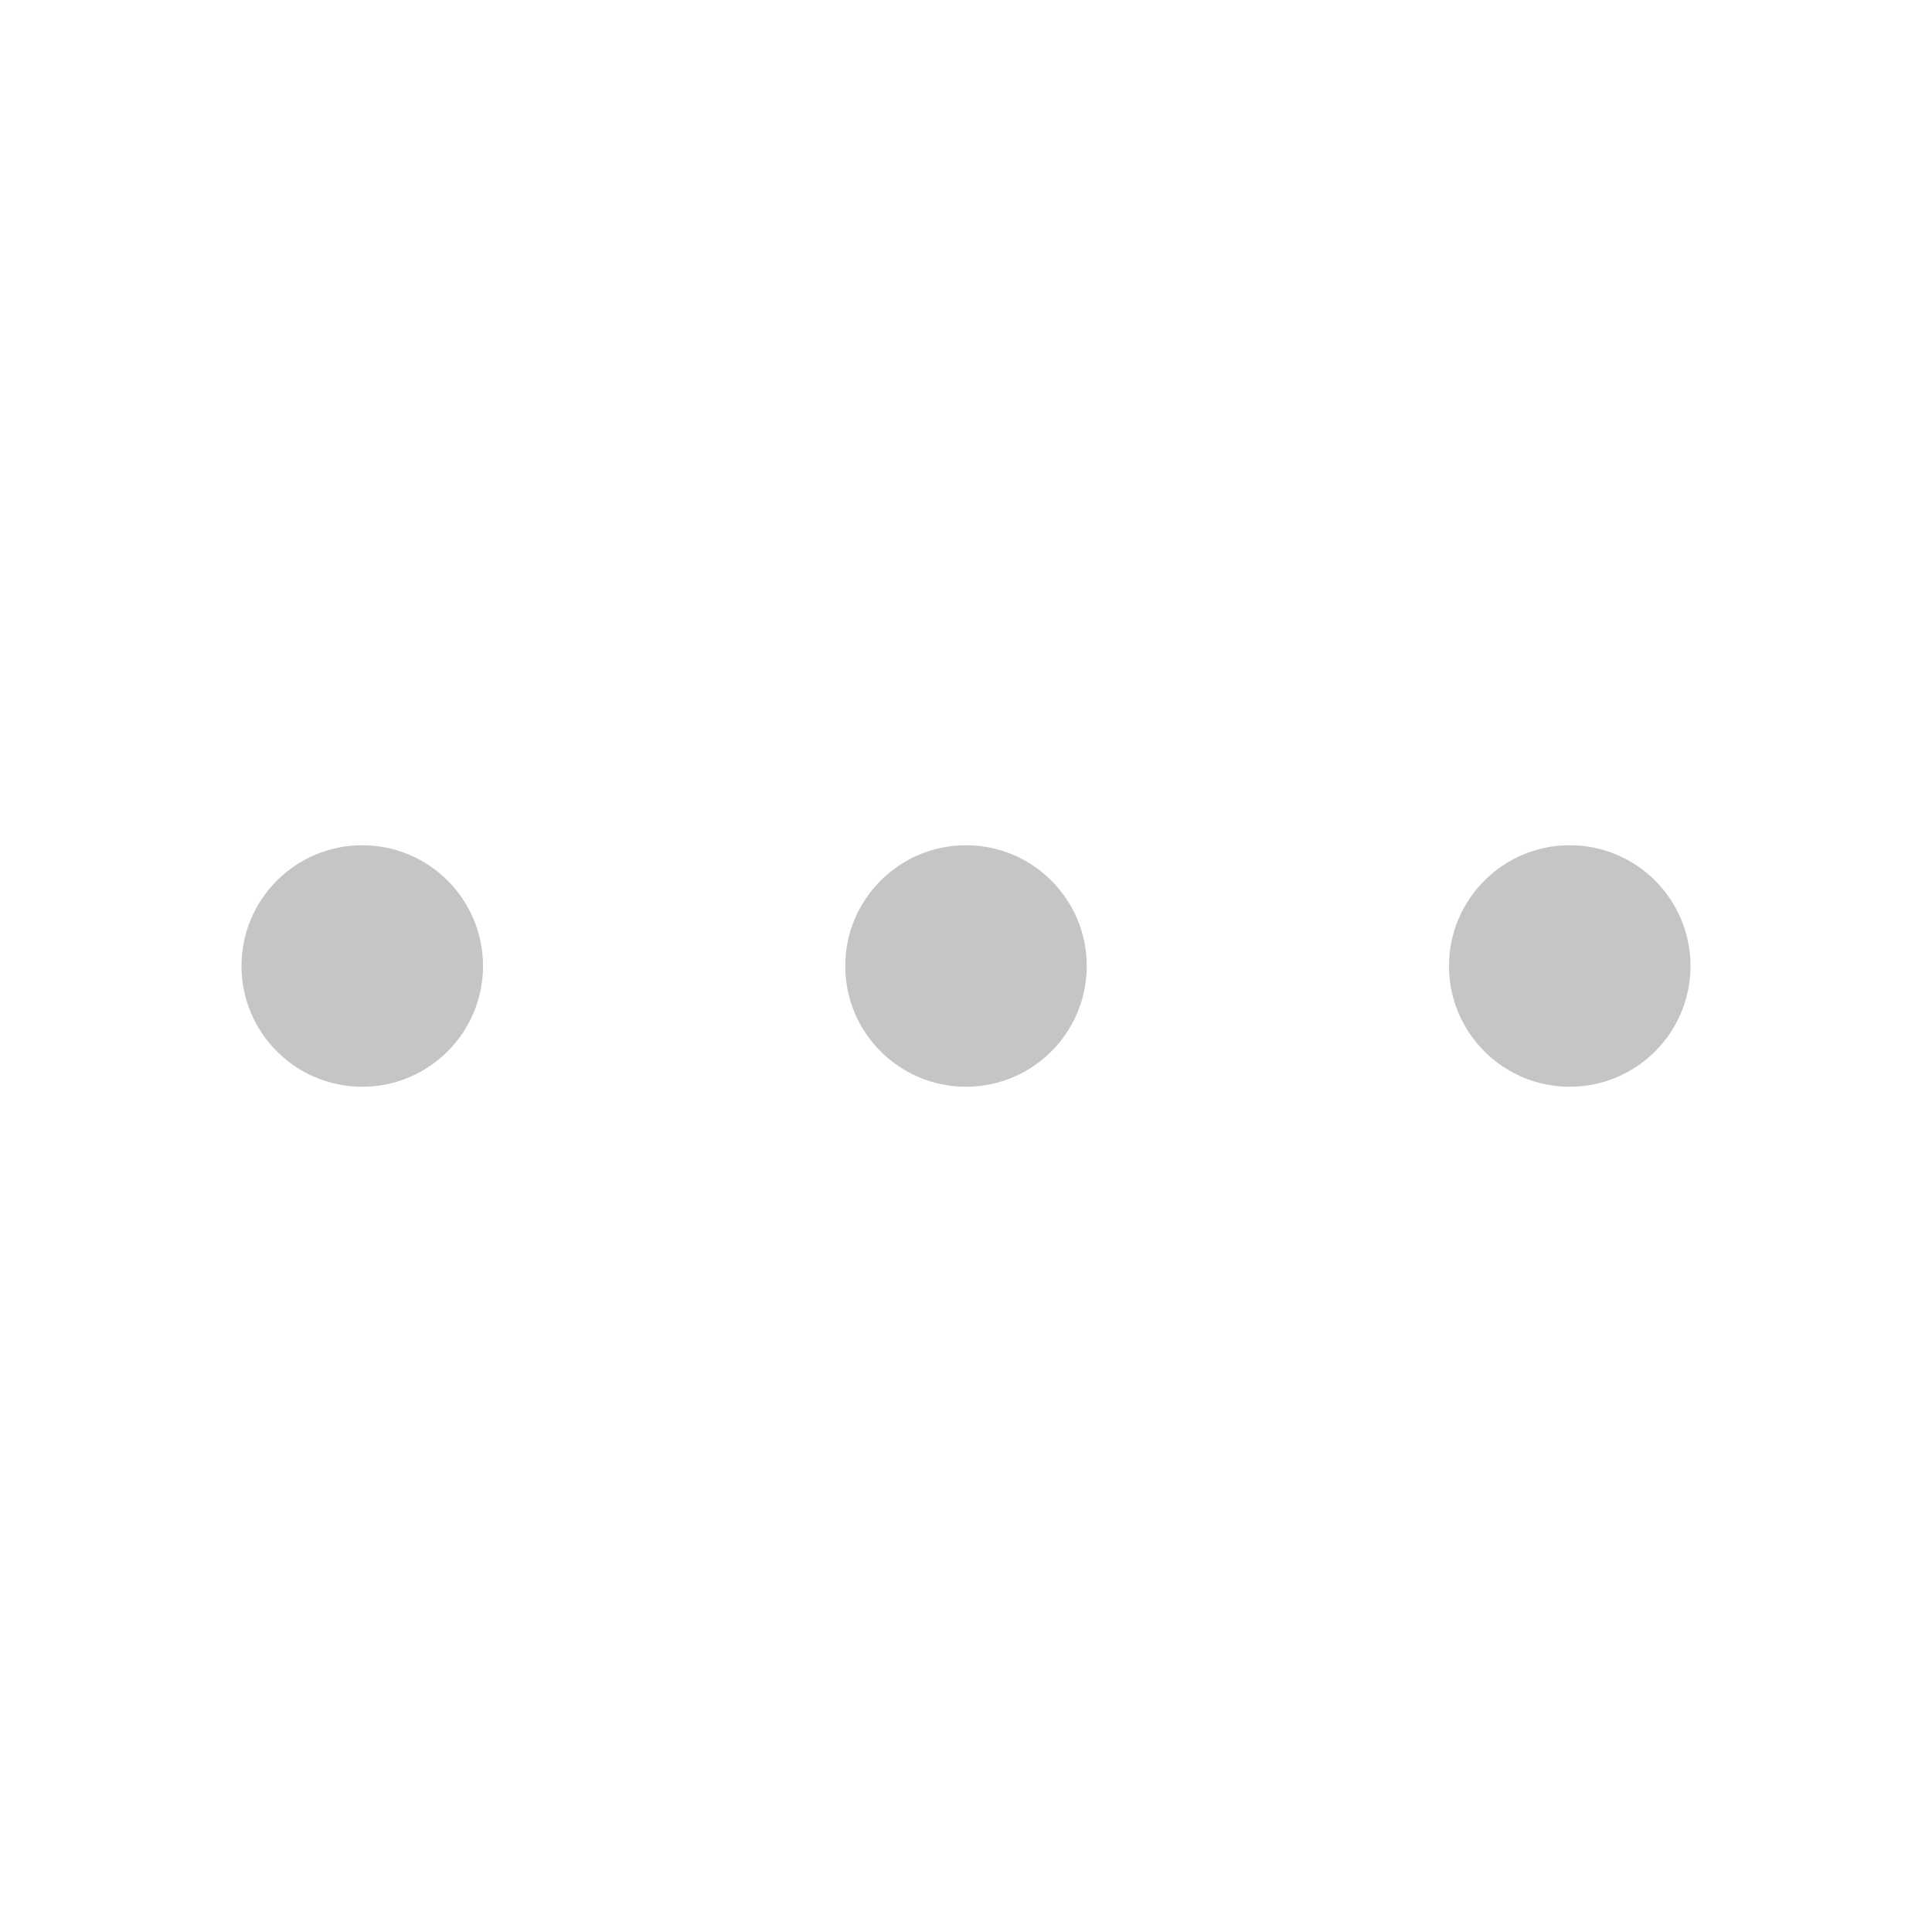
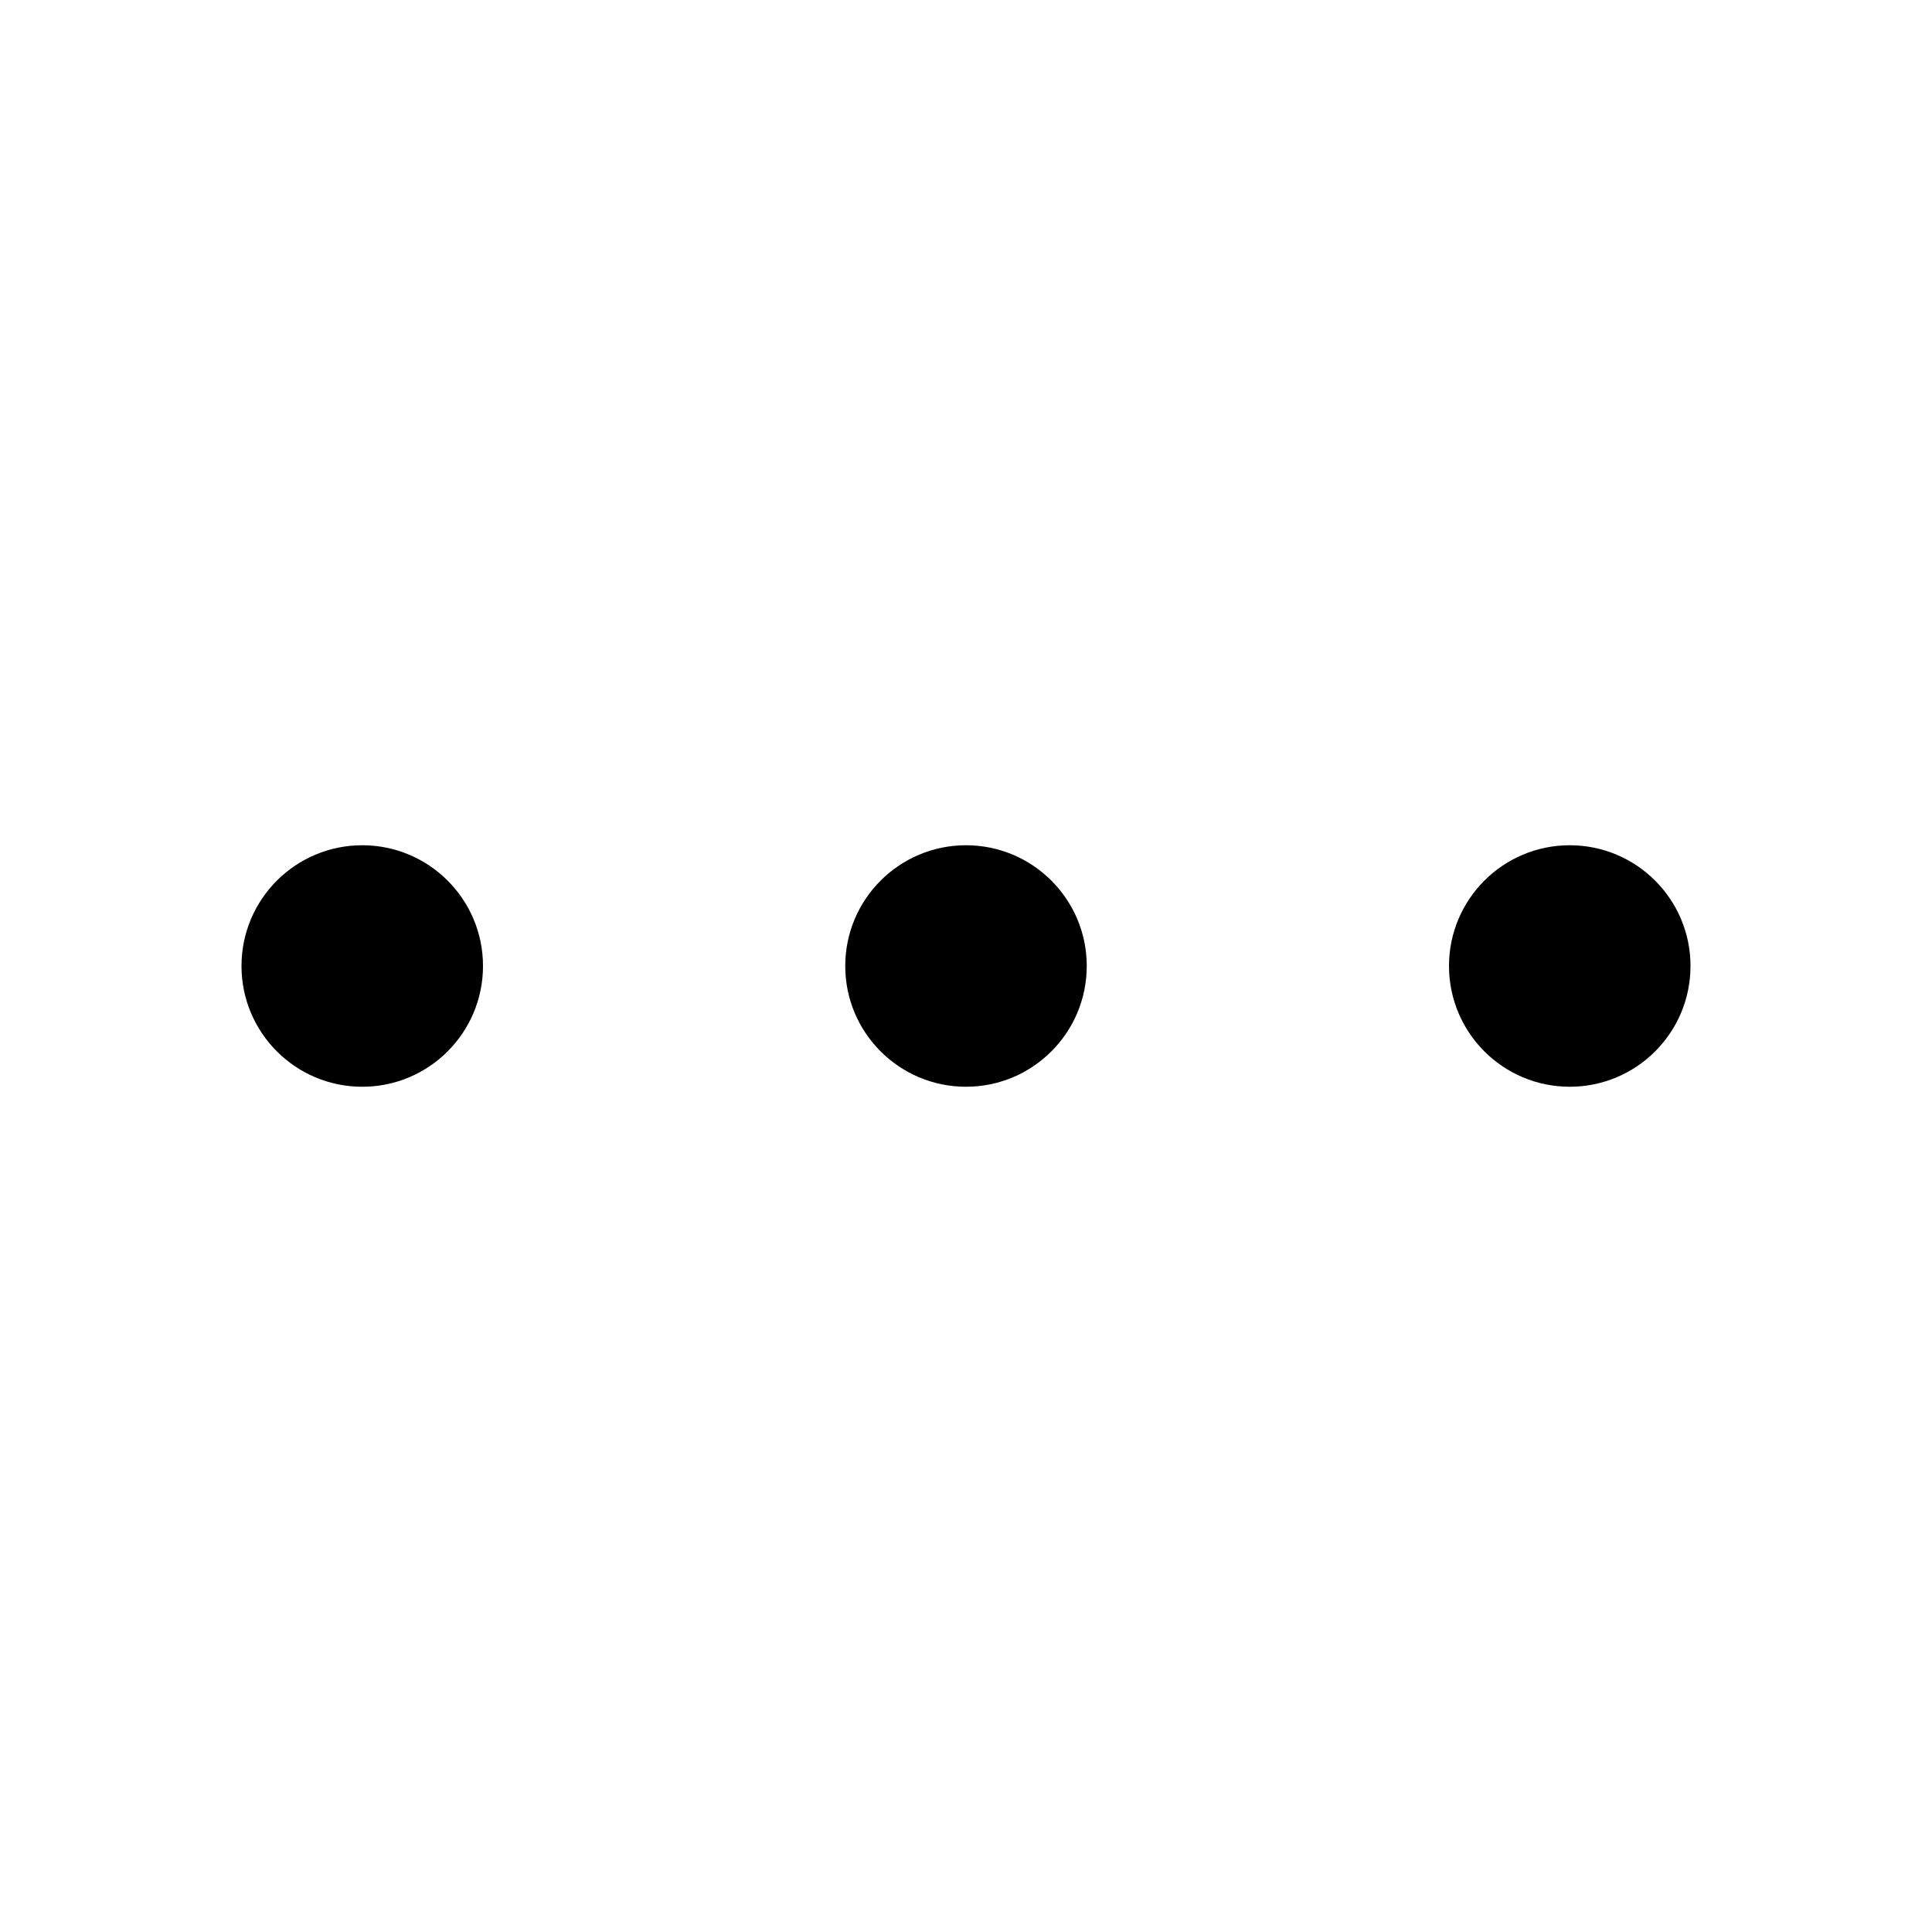
<svg xmlns="http://www.w3.org/2000/svg" width="24" height="24" fill="none">
-   <path d="M6 12a1.5 1.5 0 1 1-3 0 1.5 1.5 0 0 1 3 0ZM13.5 12a1.5 1.5 0 1 1-3 0 1.5 1.5 0 0 1 3 0ZM21 12a1.5 1.5 0 1 1-3 0 1.5 1.5 0 0 1 3 0Z" fill="#C5C5C5" />
+   <path d="M6 12a1.5 1.5 0 1 1-3 0 1.5 1.5 0 0 1 3 0ZM13.5 12a1.5 1.5 0 1 1-3 0 1.5 1.5 0 0 1 3 0ZM21 12a1.5 1.5 0 1 1-3 0 1.5 1.5 0 0 1 3 0Z" fill="currentColor" />
</svg>
